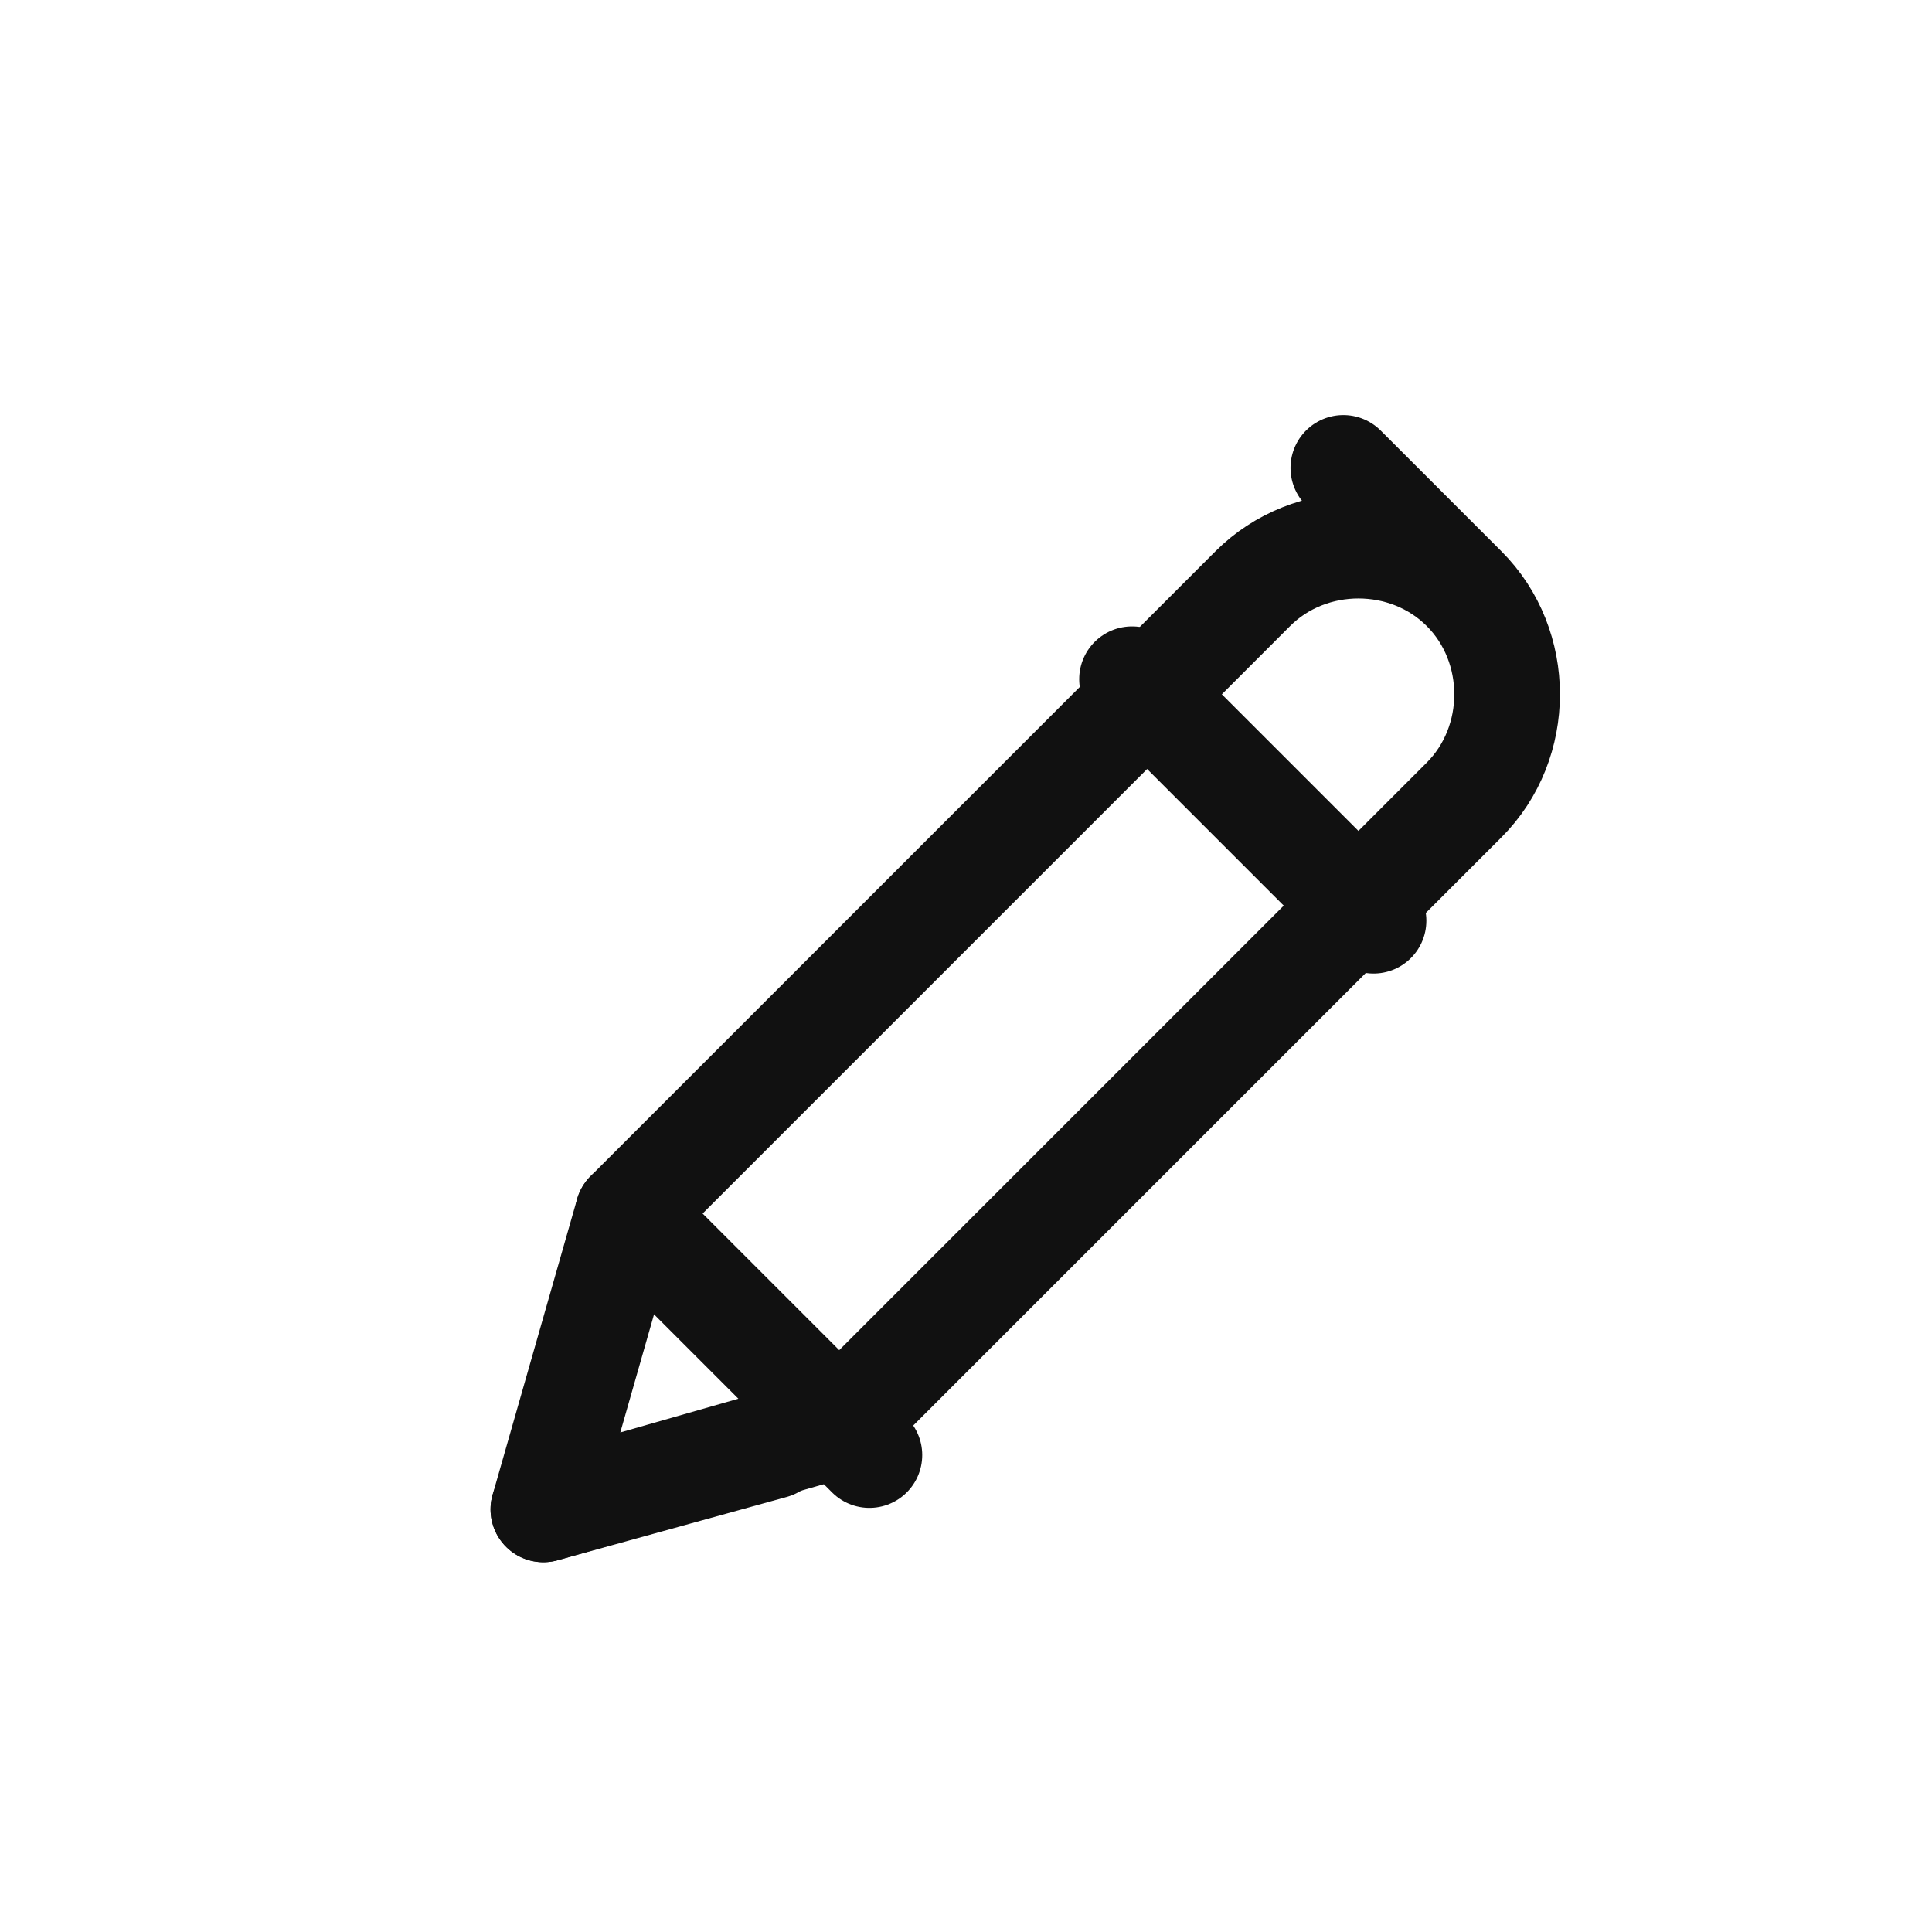
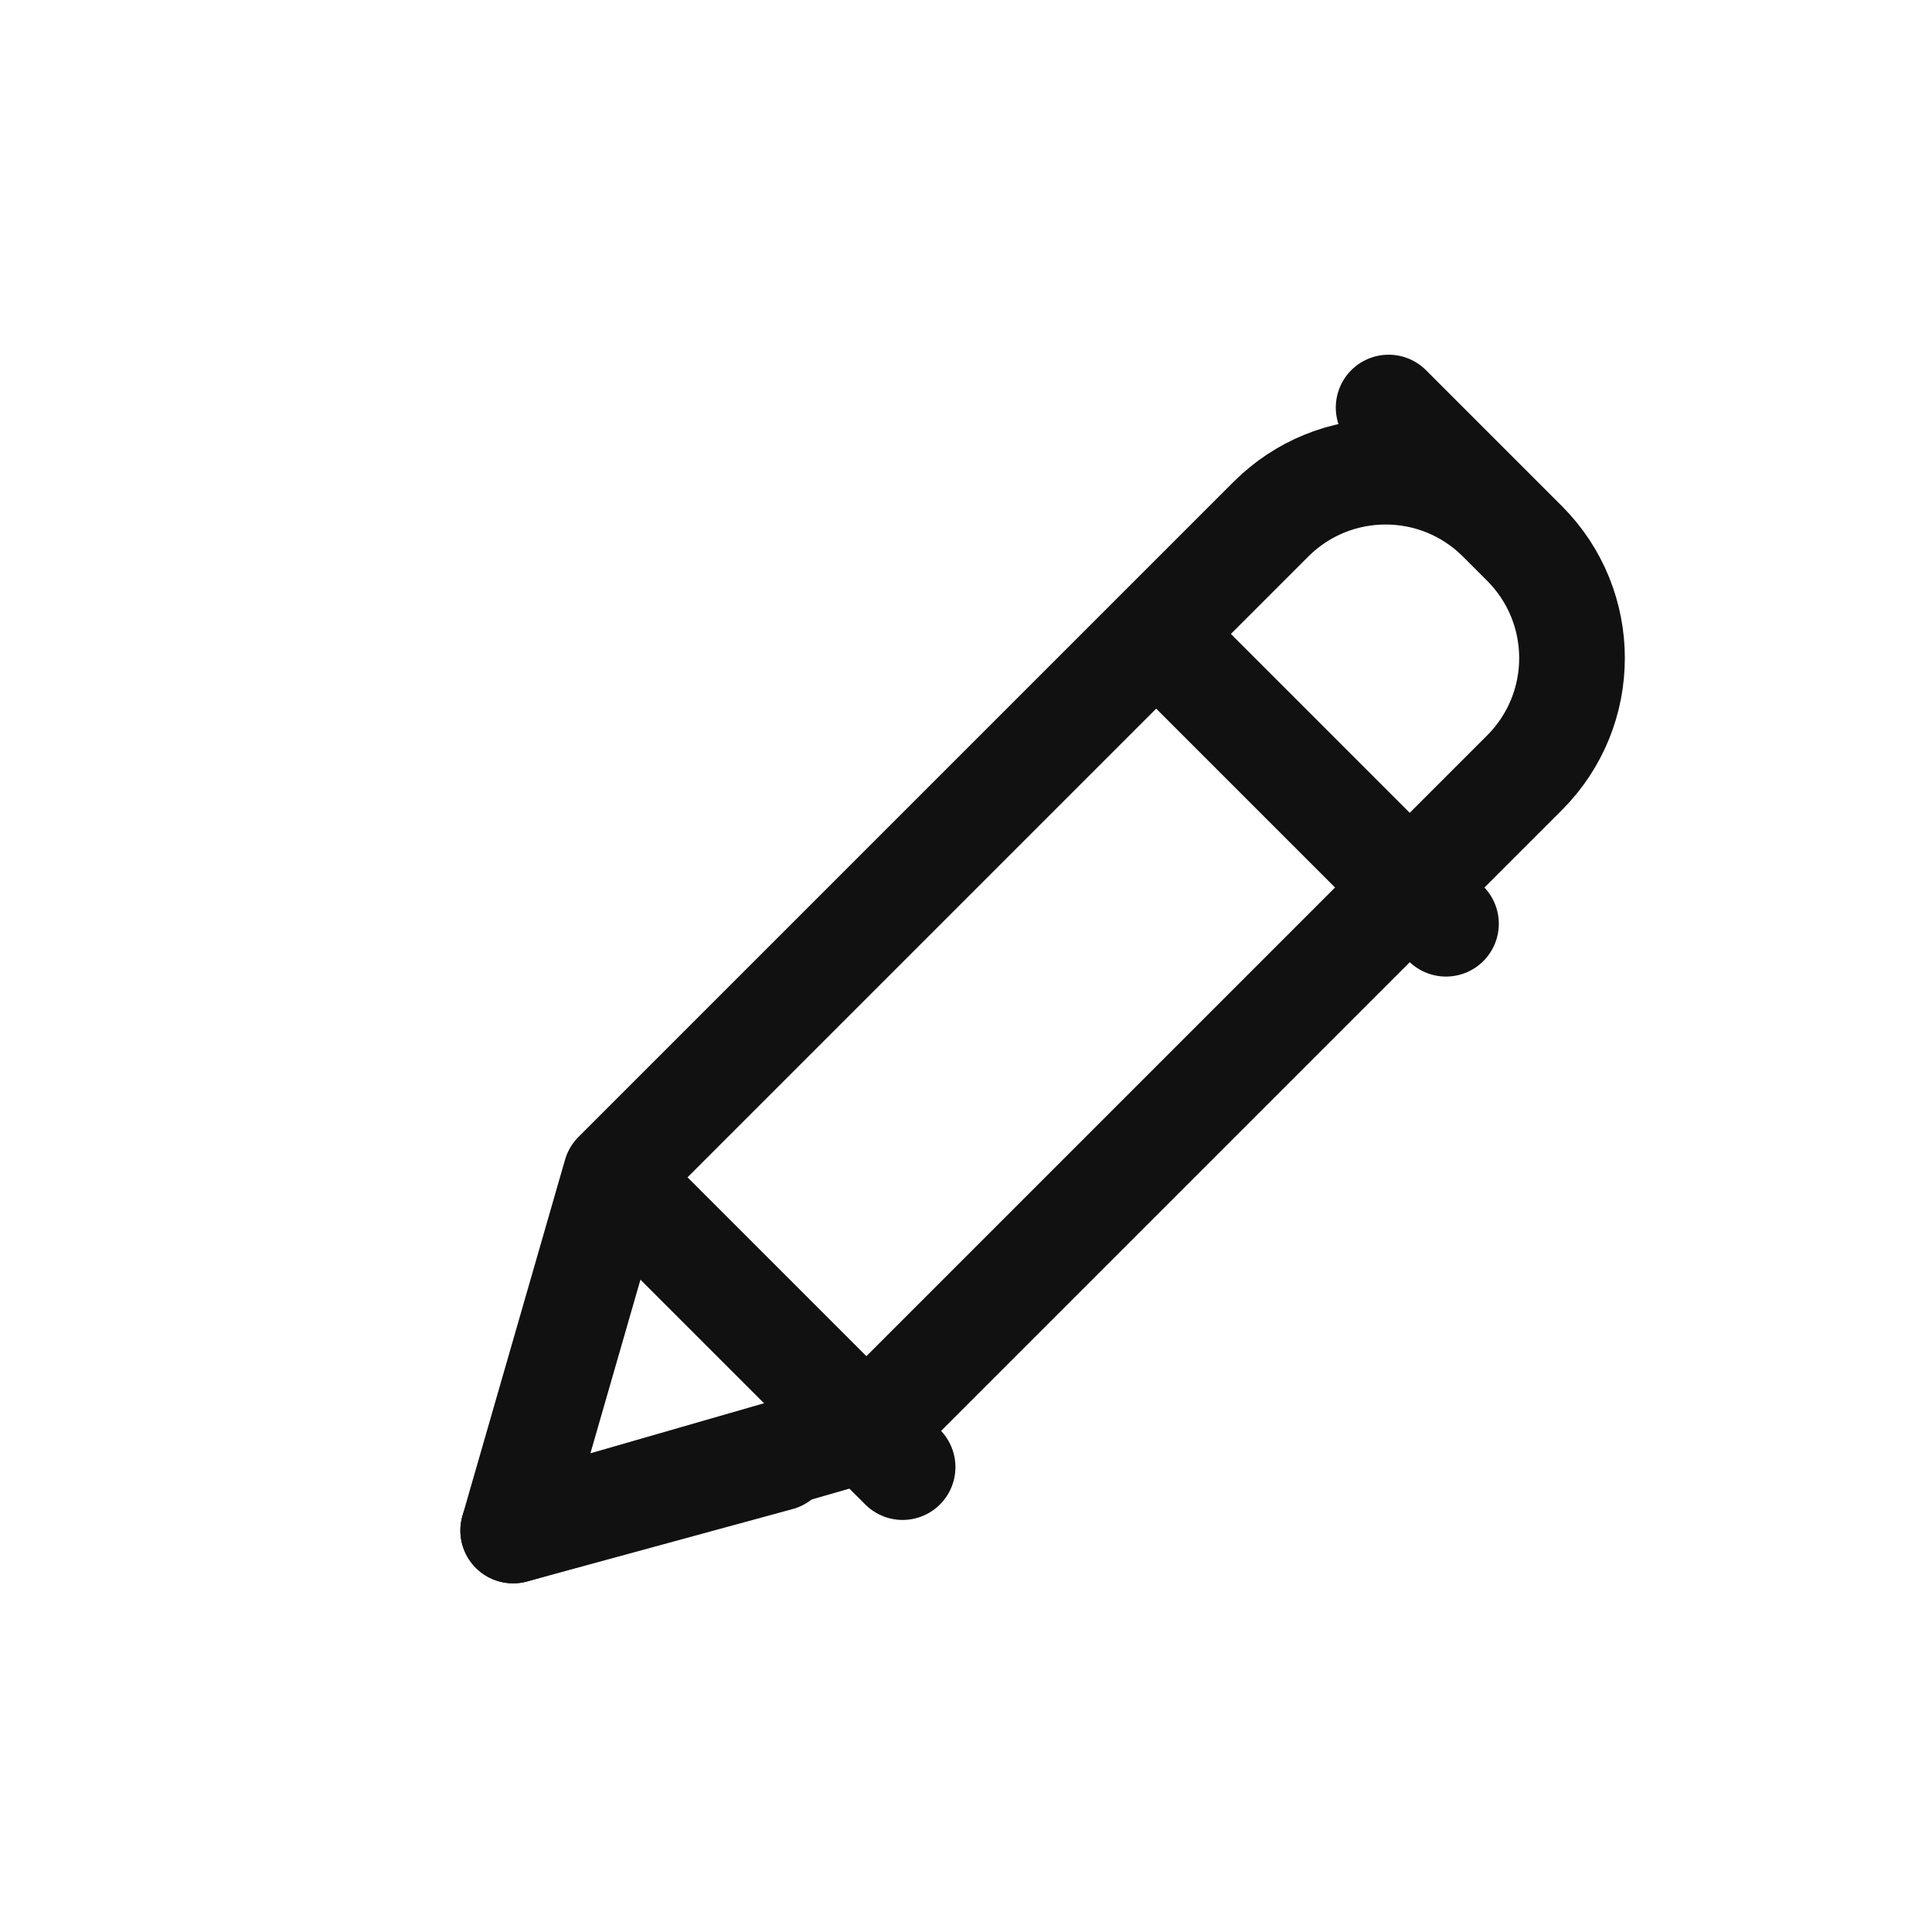
<svg xmlns="http://www.w3.org/2000/svg" viewBox="0 0 64 64" width="64" height="64" fill="none">
  <g stroke="#111111" stroke-width="3.5" stroke-linecap="round" stroke-linejoin="round">
-     <path d="M44.5 15.5l4 4c1.9 1.9 1.9 5.1 0 7L27.8 47.2 18 50l2.8-9.8 20.7-20.7c1.9-1.9 5.1-1.9 7 0Z" />
-     <path d="M37.5 22.5l8 8" />
-     <path d="M20.8 40.2l8 8" />
-     <path d="M18 50l7.6-2.1" />
+     <path d="M46 13.5l4.5 4.5c2.1 2.1 2.1 5.5 0 7.6L28.8 47.3 17 50.7l3.4-11.8 21.7-21.7c2.1-2.1 5.5-2.1 7.6 0Z" />
+     <path d="M38.4 21.1l9.5 9.5" />
+     <path d="M20.4 39.1l9.5 9.5" />
+     <path d="M17 50.7l8.8-2.4" />
  </g>
</svg>
